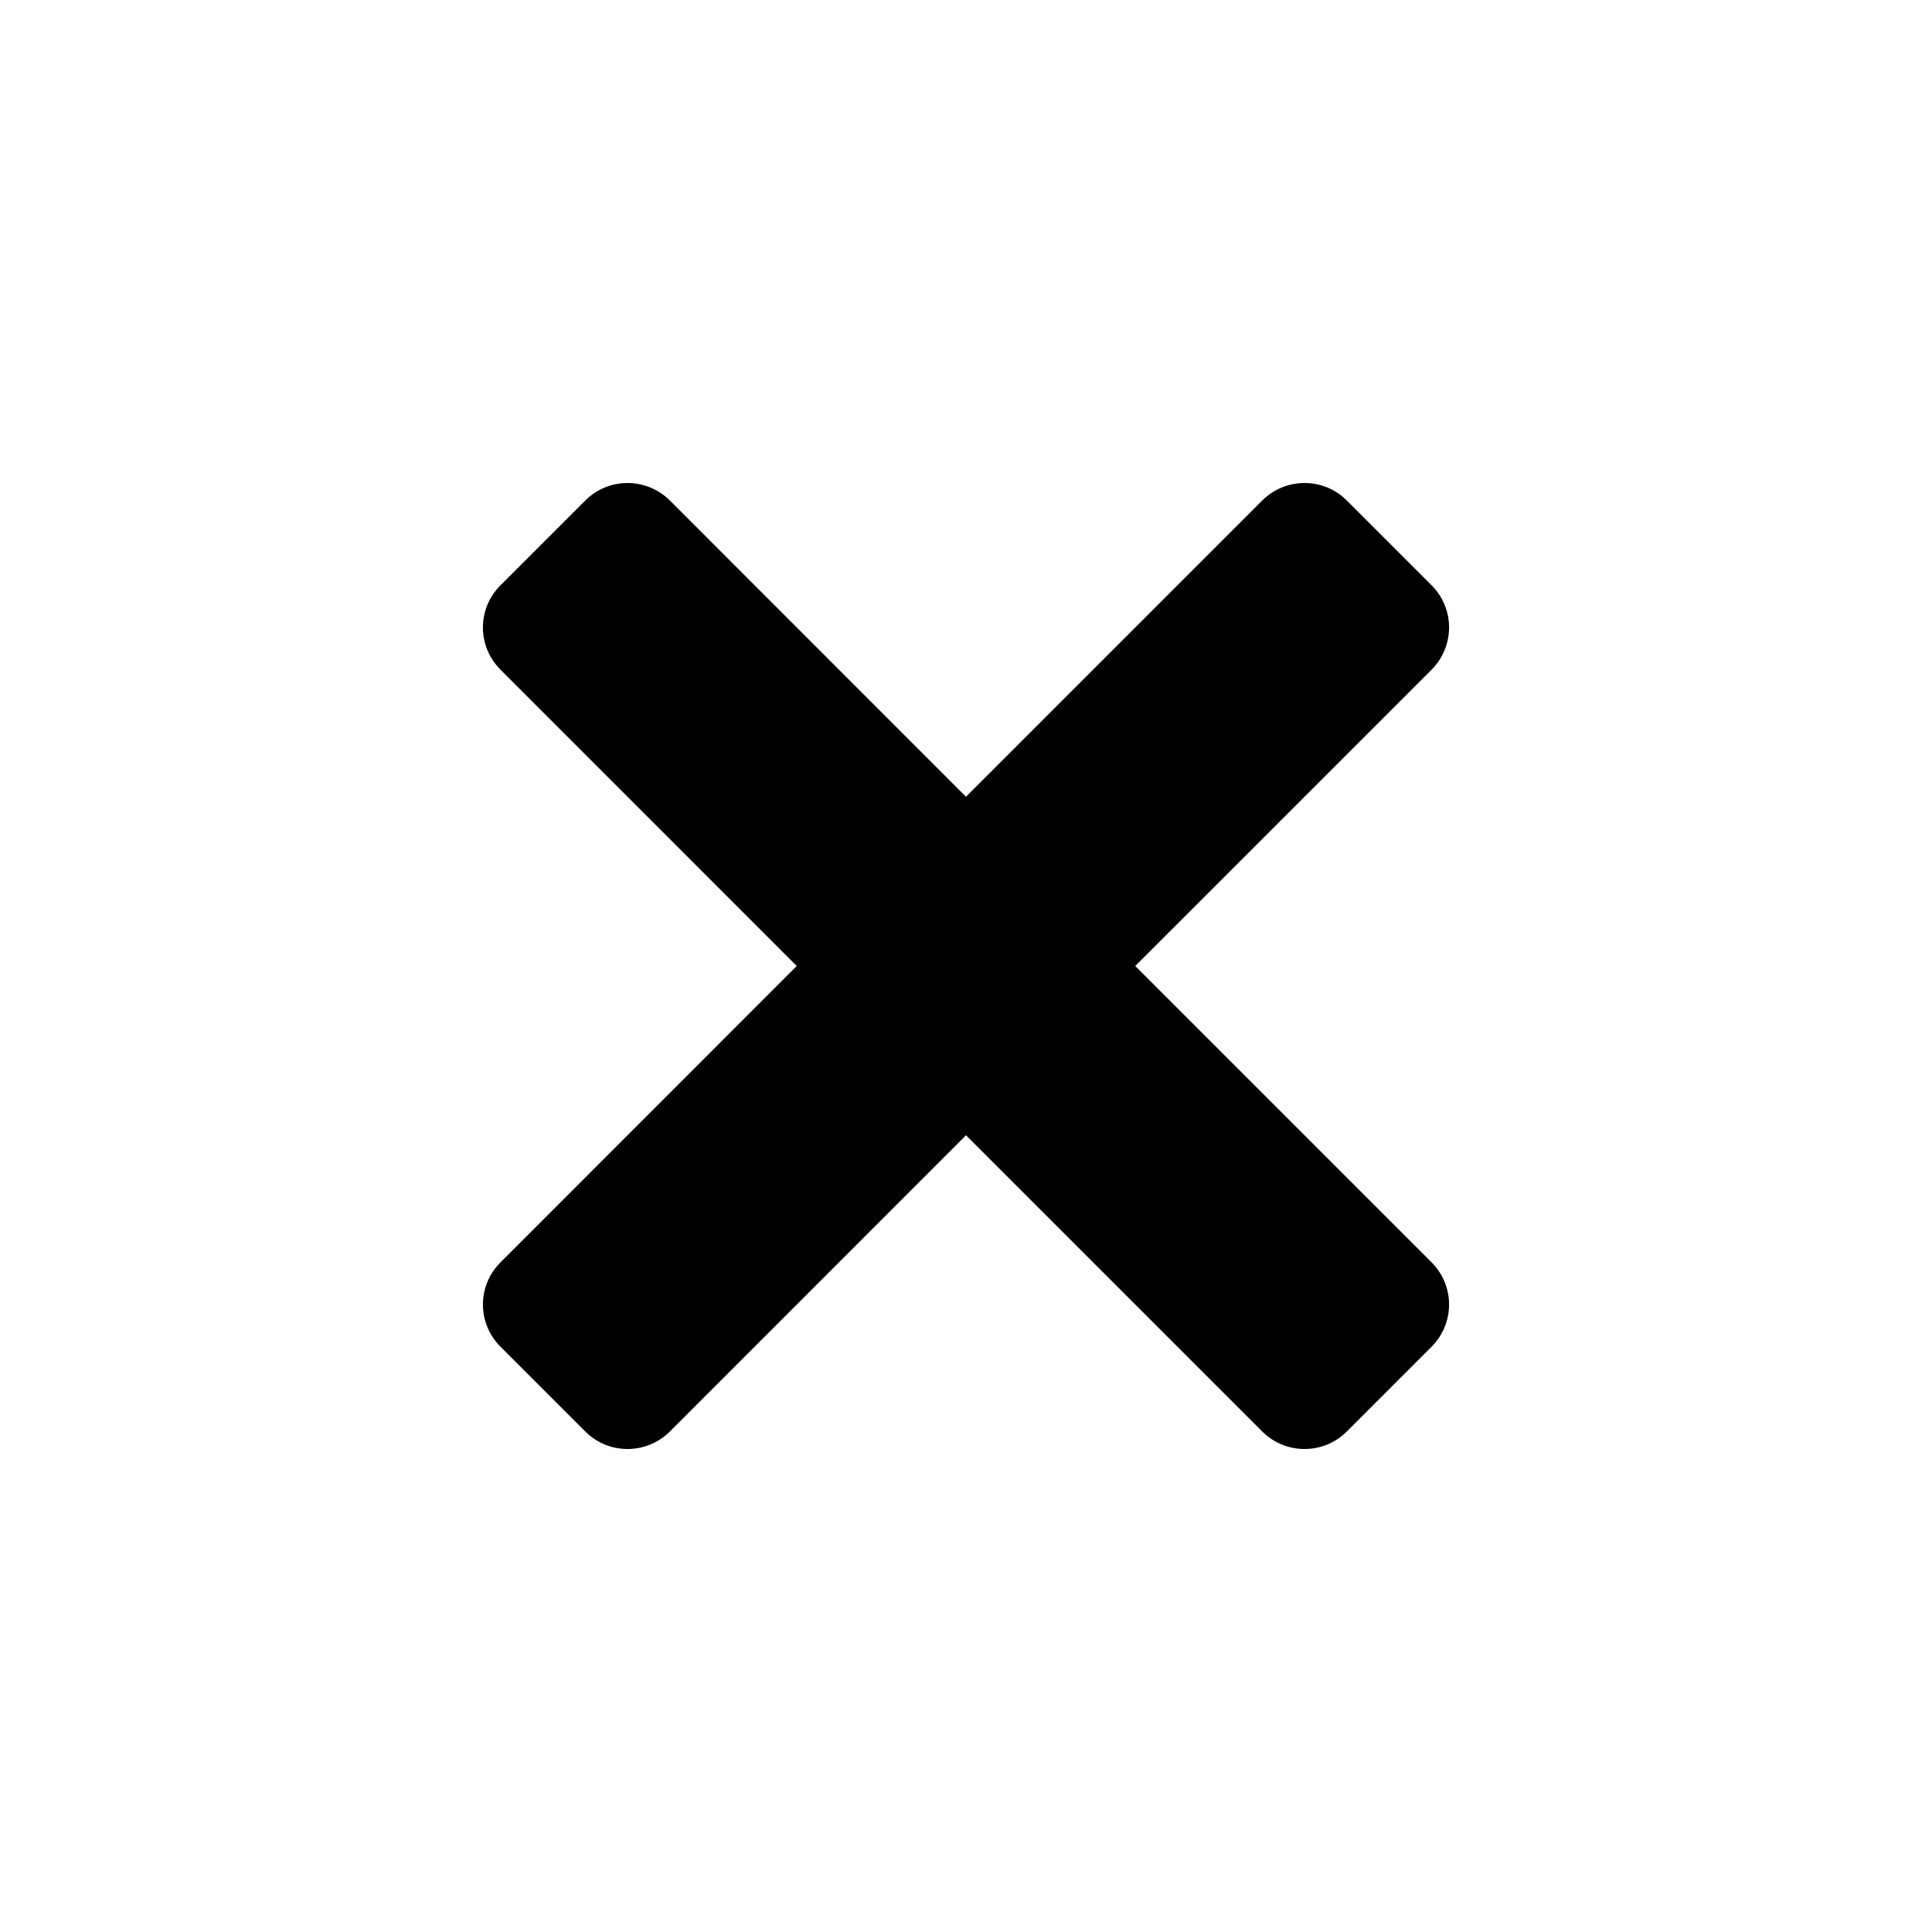
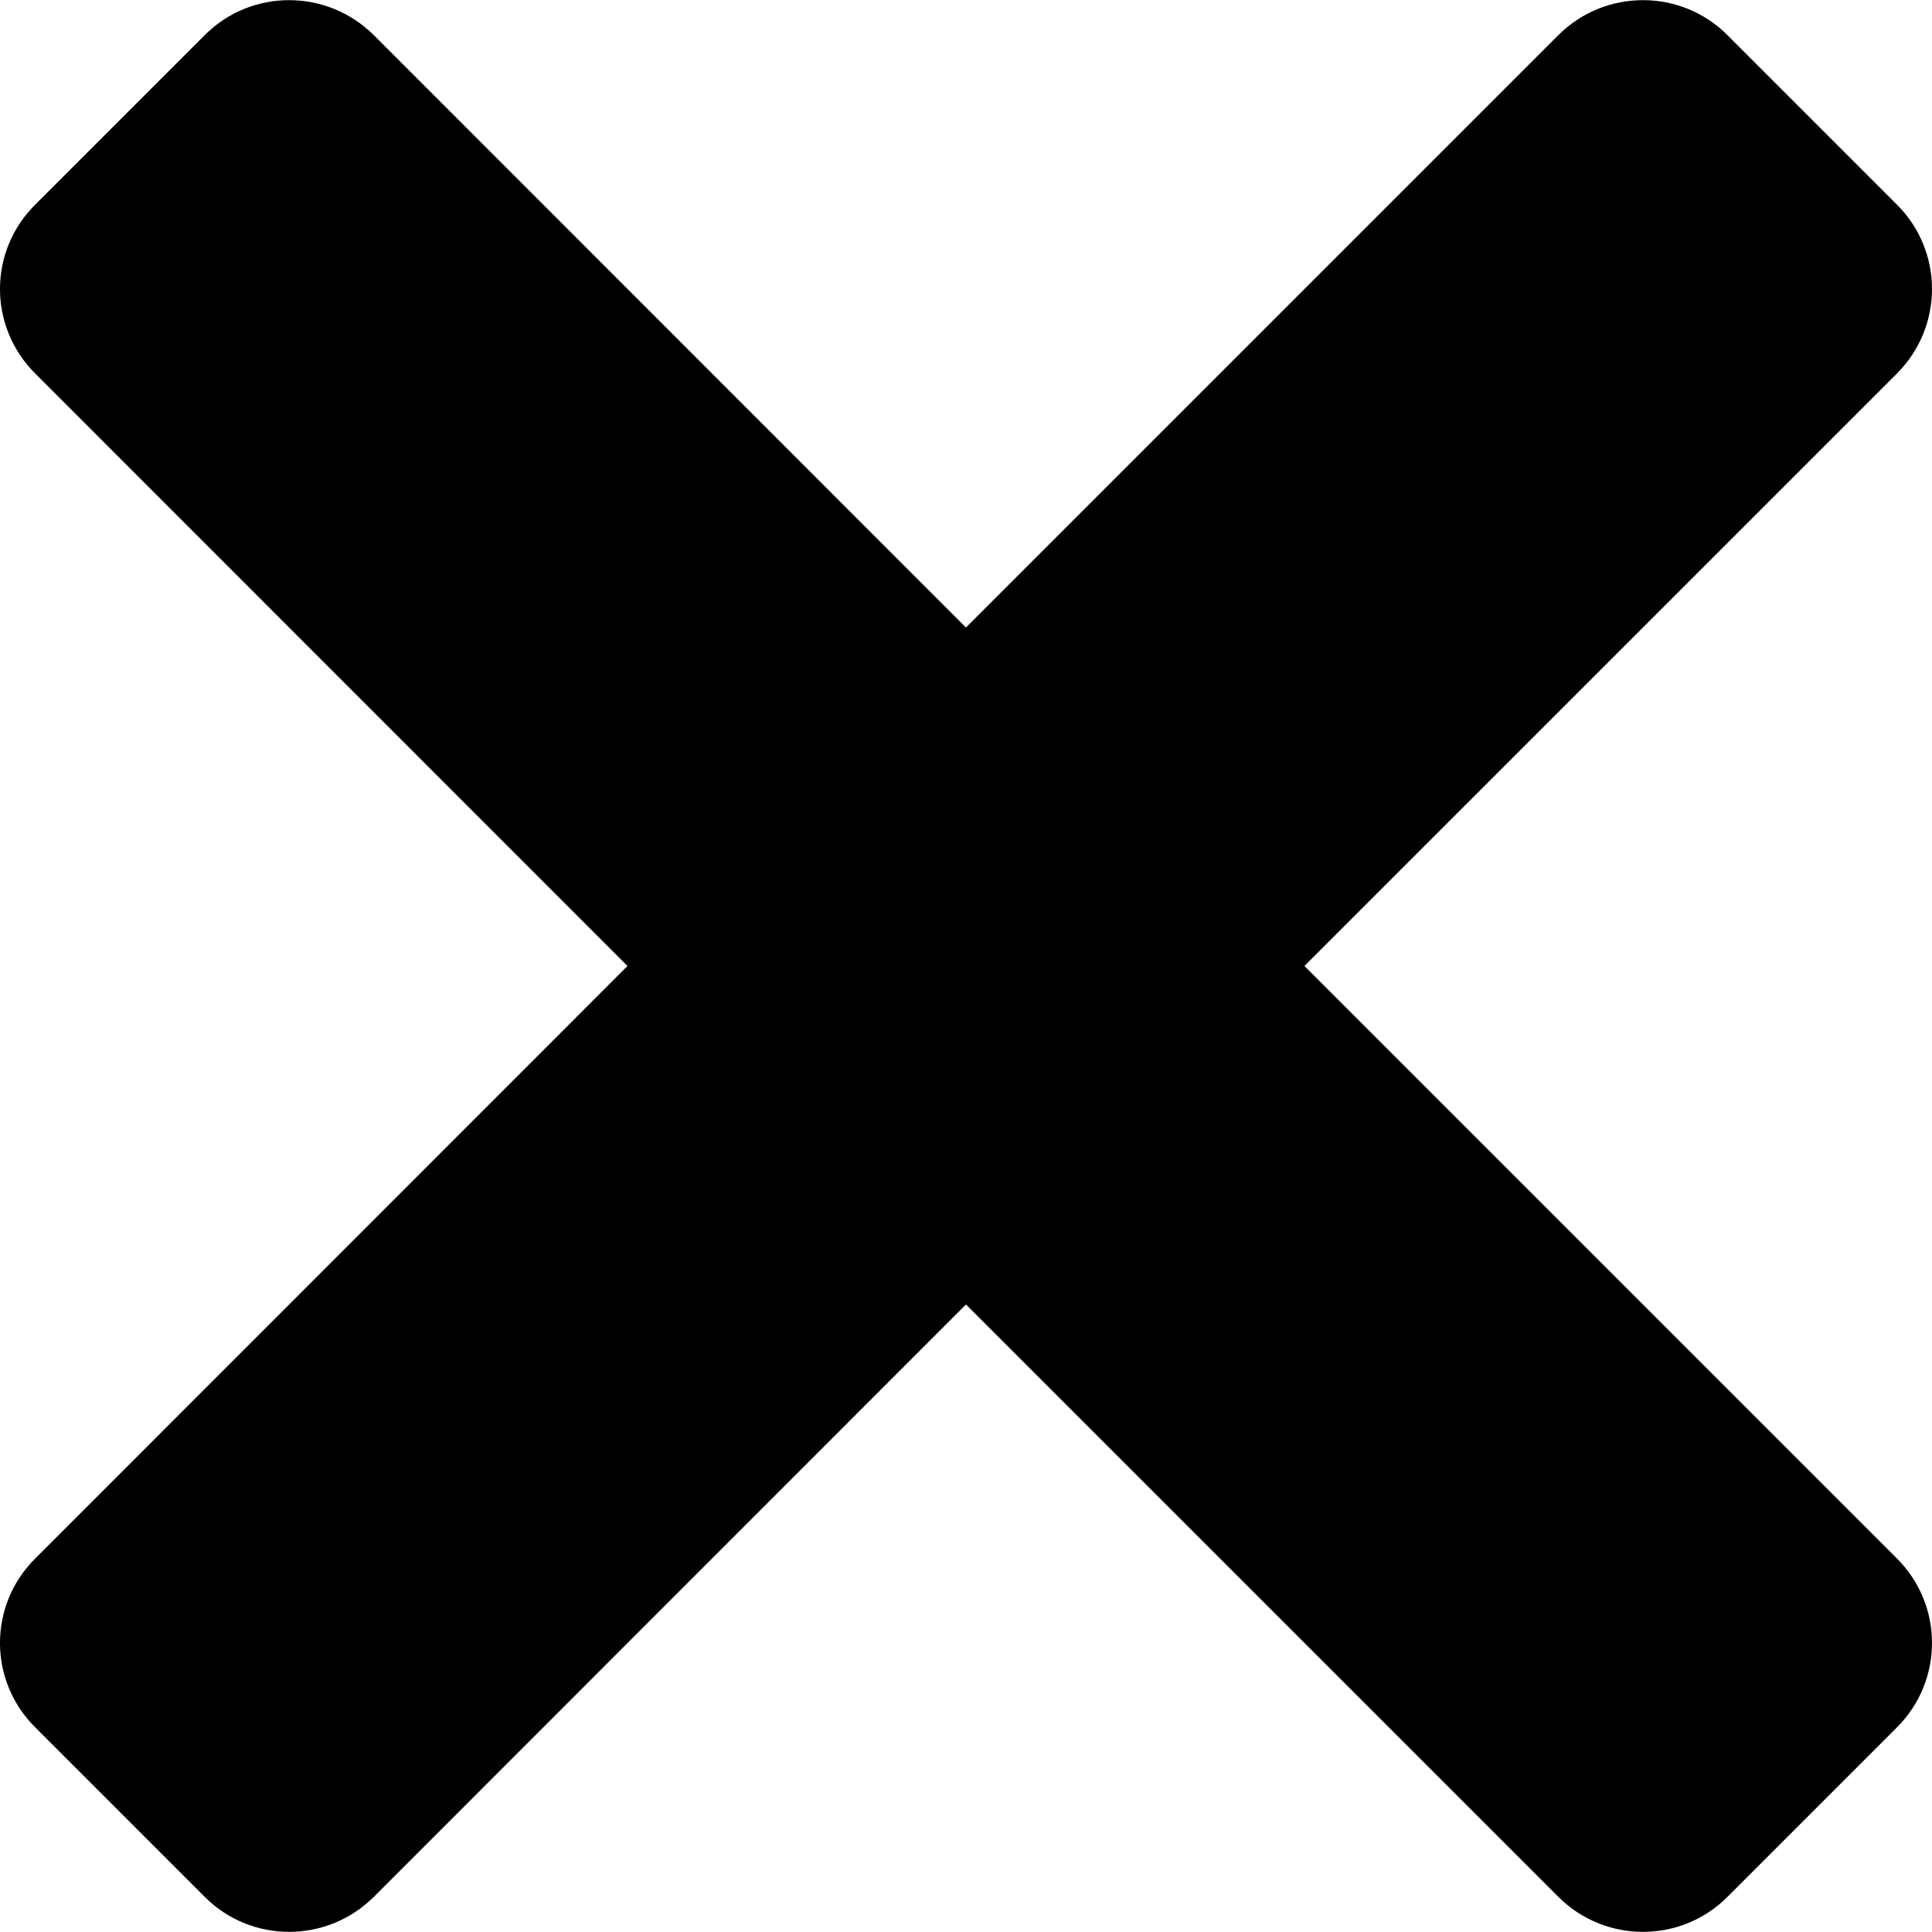
<svg xmlns="http://www.w3.org/2000/svg" version="1.1" id="Layer_1" x="0px" y="0px" width="200px" height="200px" viewBox="0 0 200 200" enable-background="new 0 0 200 200" xml:space="preserve">
-   <path d="M148.183,130.663L117.52,100l30.663-30.662c2.433-2.433,2.433-6.341,0-8.762l-8.761-8.761c-2.408-2.42-6.341-2.42-8.761,0  L99.998,82.479l-30.65-30.663c-2.433-2.42-6.354-2.42-8.762,0l-8.761,8.761c-2.444,2.421-2.444,6.329,0,8.762L82.477,100  l-30.651,30.663c-2.444,2.42-2.444,6.341,0,8.761l8.761,8.761c2.408,2.421,6.329,2.421,8.762,0l30.65-30.663l30.663,30.663  c2.42,2.421,6.353,2.421,8.761,0l8.761-8.761C150.615,137.004,150.615,133.083,148.183,130.663" />
+   <path d="M196.352,161.316l-61.317-61.317l61.317-61.314c4.864-4.864,4.864-12.68,0-17.521l-17.52-17.52  c-4.815-4.839-12.68-4.839-17.519,0L99.996,64.962L38.705,3.645c-4.864-4.839-12.705-4.839-17.521,0l-17.52,17.52  c-4.888,4.841-4.888,12.656,0,17.521l61.294,61.314L3.665,161.316c-4.888,4.839-4.888,12.68,0,17.519l17.52,17.52  c4.815,4.841,12.656,4.841,17.521,0l61.291-61.317l61.317,61.317c4.839,4.841,12.703,4.841,17.519,0l17.52-17.52  C201.216,173.996,201.216,166.155,196.352,161.316" />
</svg>
